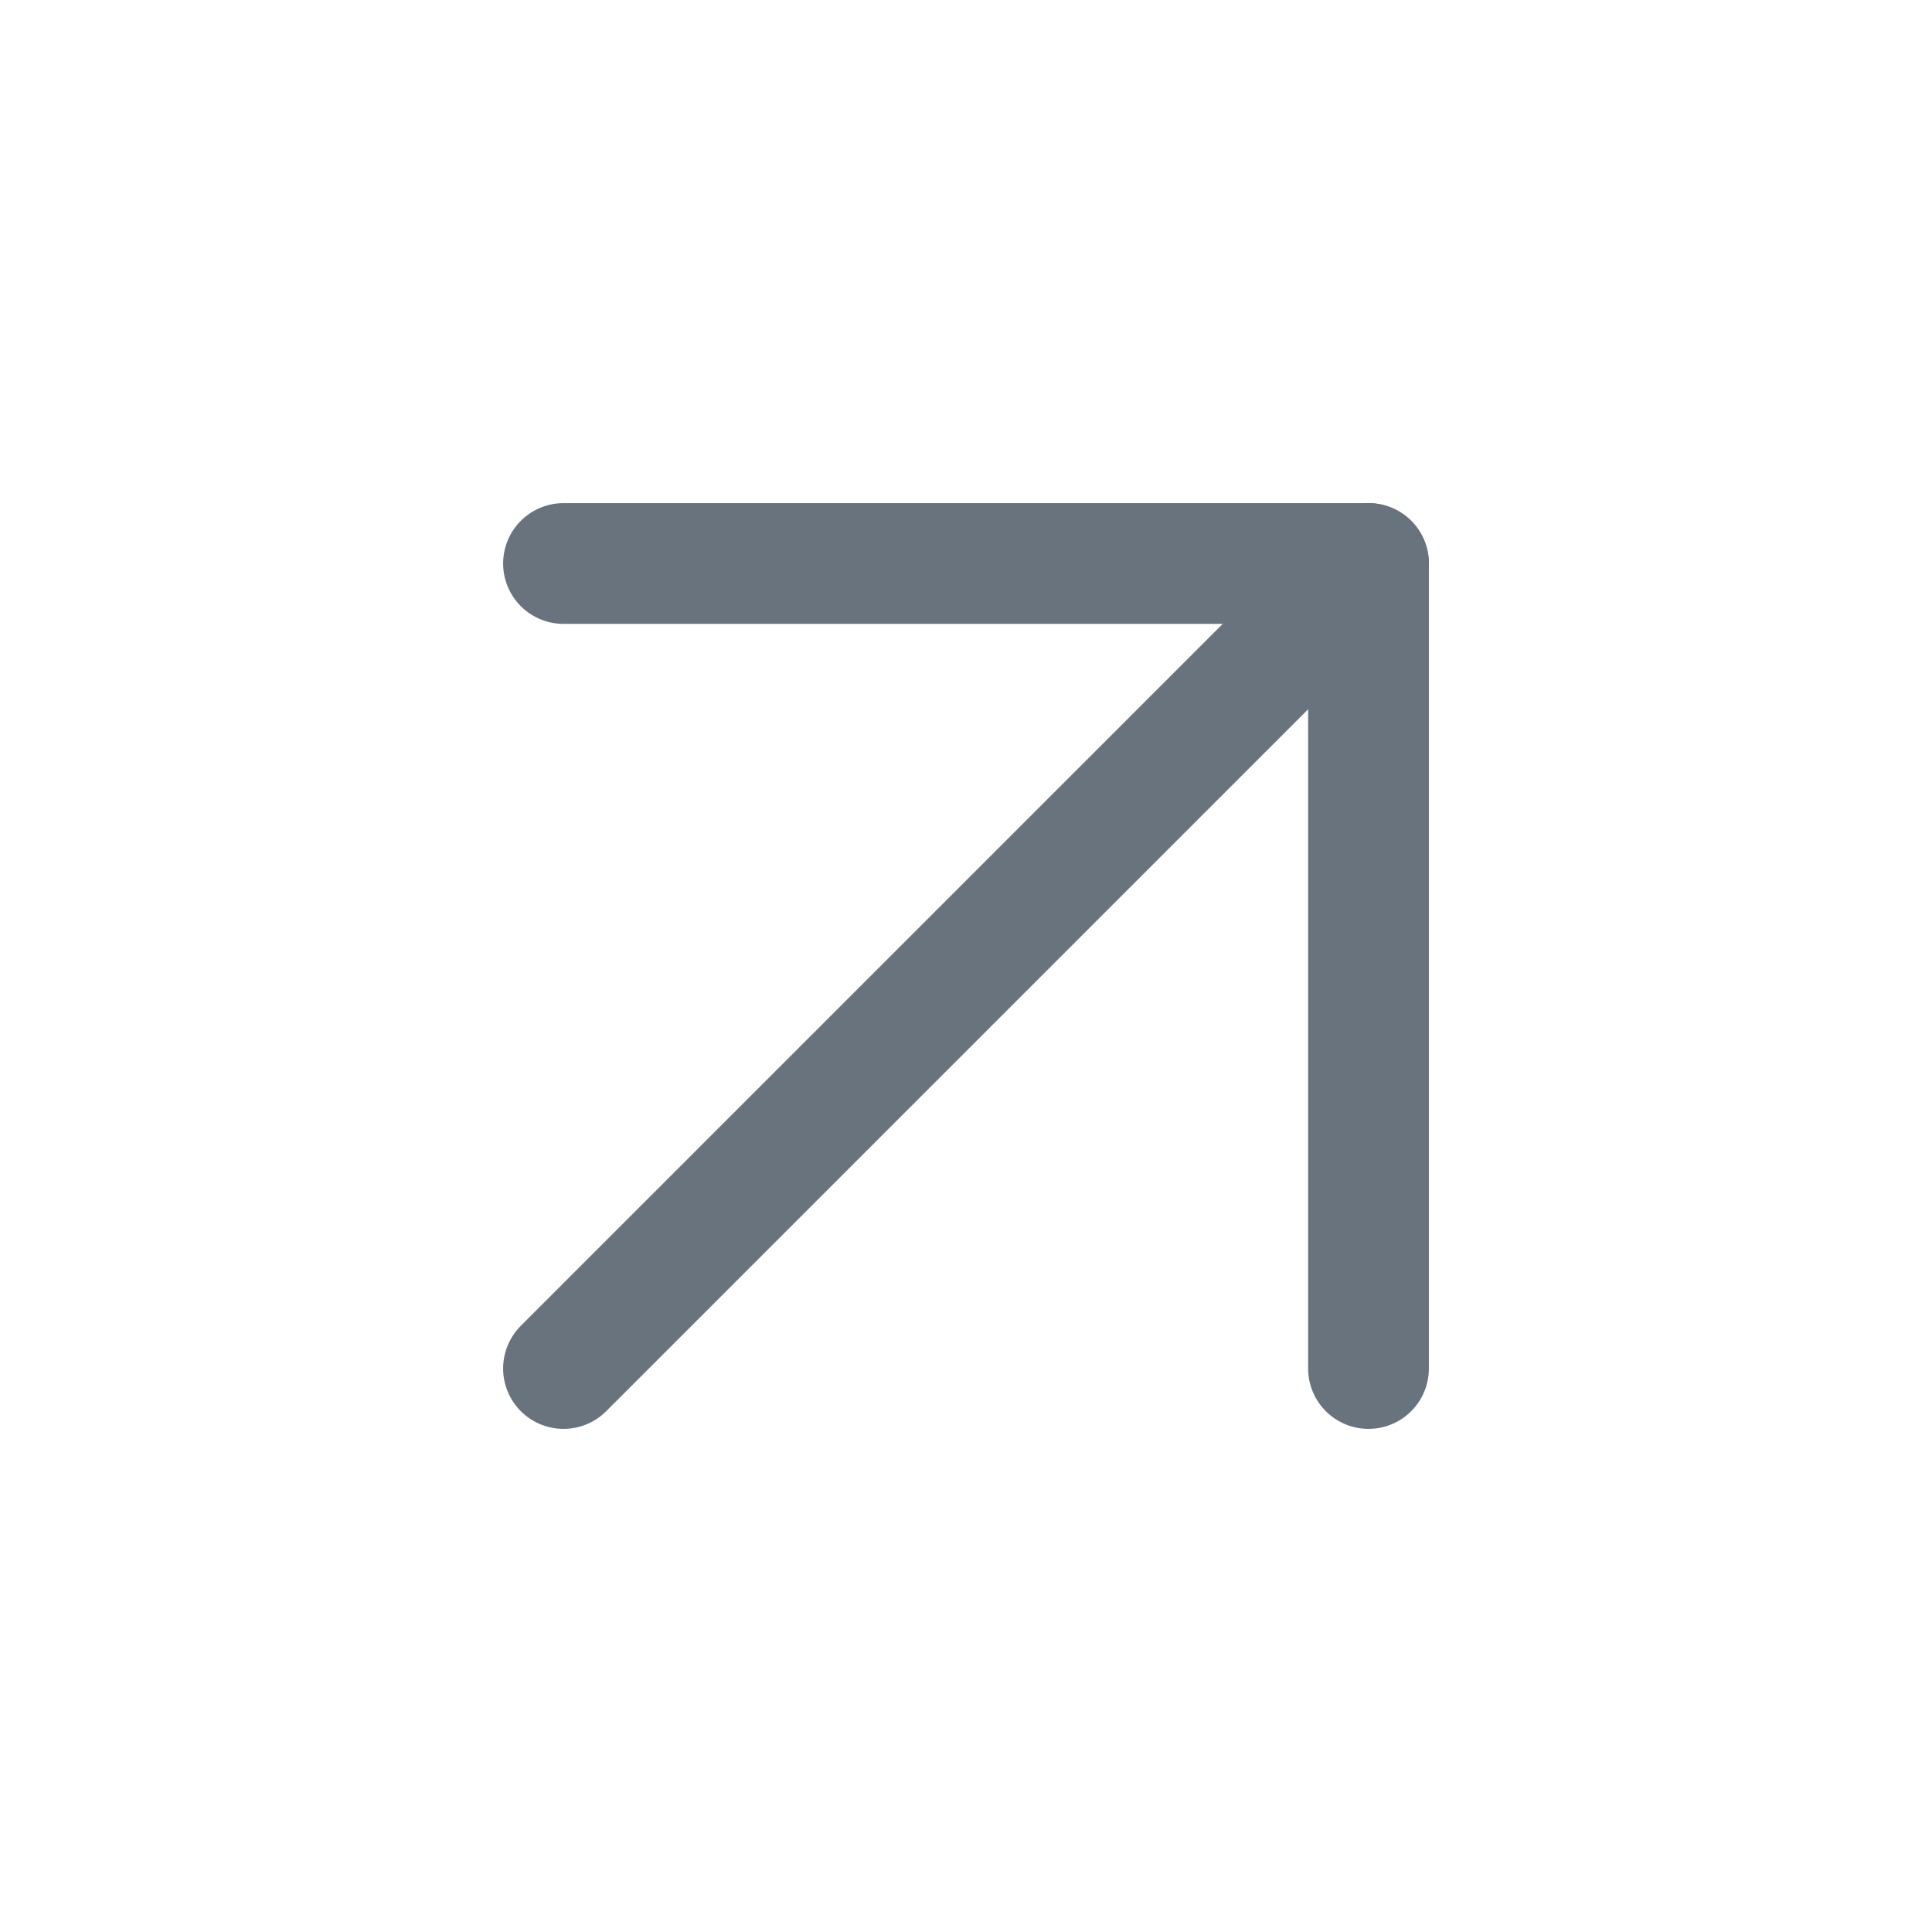
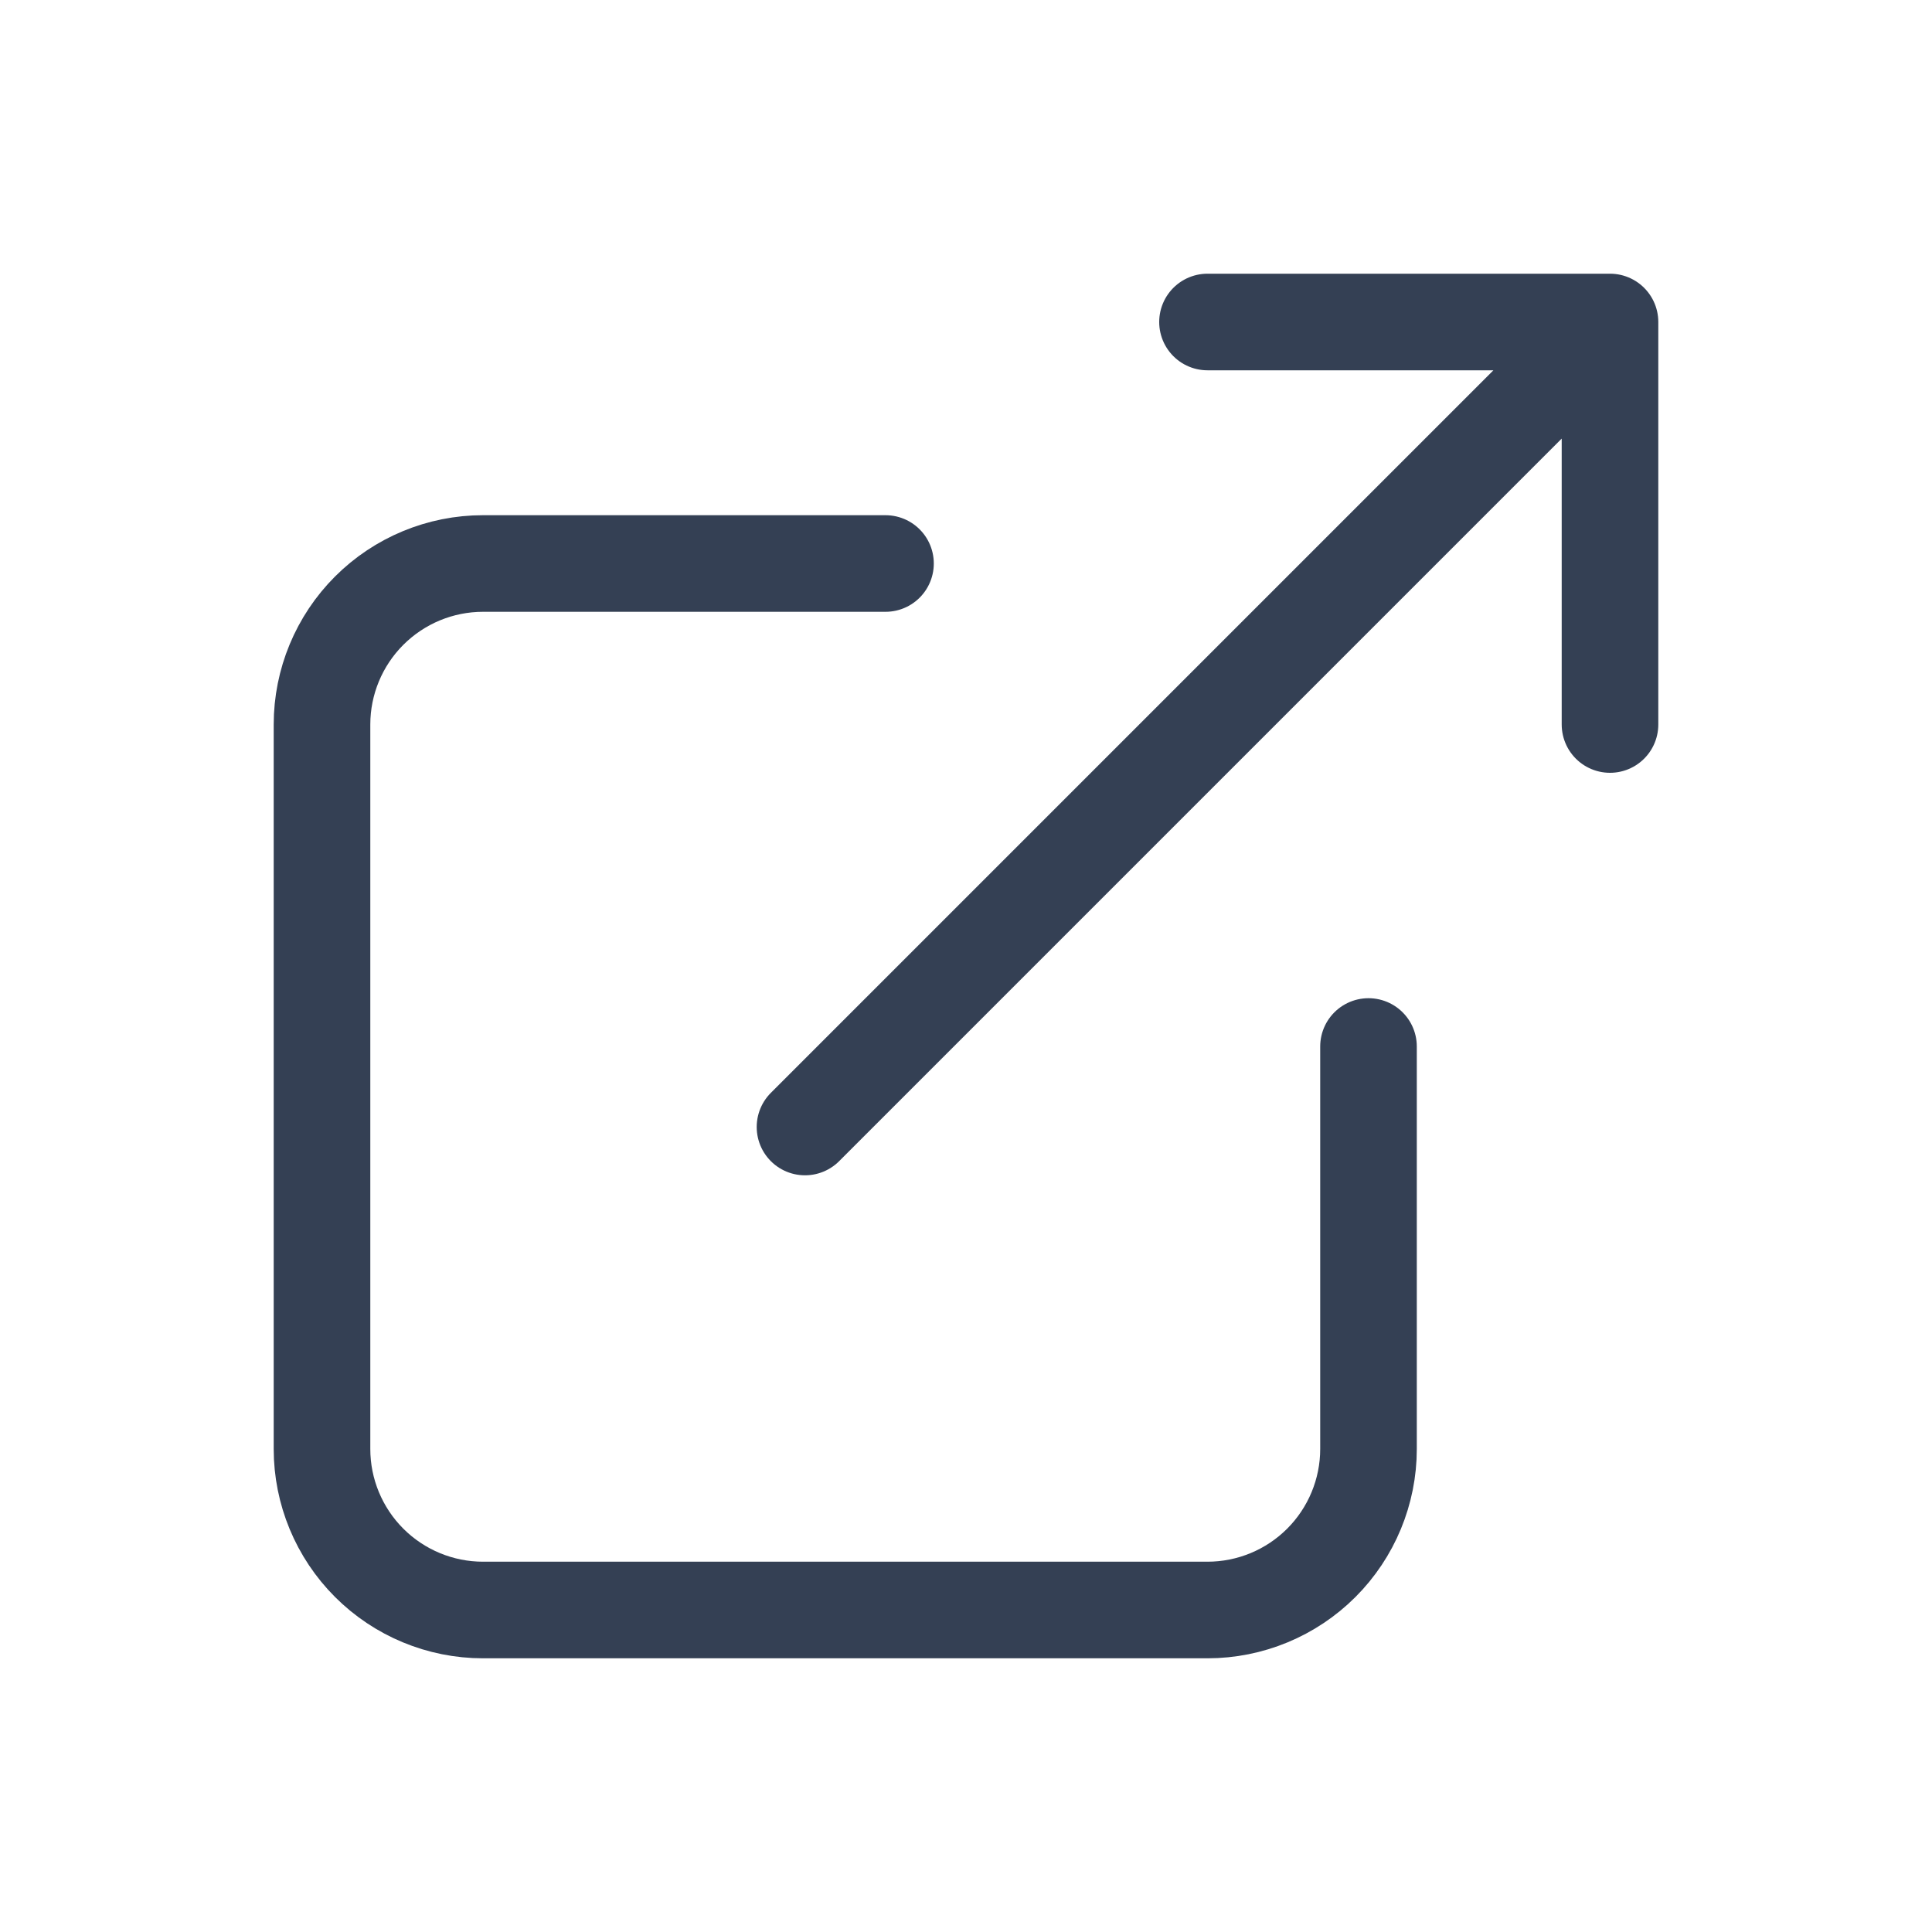
<svg xmlns="http://www.w3.org/2000/svg" width="24" height="24" viewBox="0 0 24 24" fill="none">
-   <path d="M7 17L17 7" stroke="#68737D" stroke-width="1.5" stroke-linecap="round" stroke-linejoin="round" />
-   <path d="M7 7H17V17" stroke="#68737D" stroke-width="1.5" stroke-linecap="round" stroke-linejoin="round" />
+   <path d="M11 7H6C5.47 7 4.961 7.211 4.586 7.586C4.211 7.961 4 8.47 4 9V18C4 18.53 4.211 19.039 4.586 19.414C4.961 19.789 5.47 20 6 20H15C15.53 20 16.039 19.789 16.414 19.414C16.789 19.039 17 18.53 17 18V13M10 14L20 4M20 4H15M20 4V9" stroke="#344054" stroke-width="1.2" stroke-linecap="round" stroke-linejoin="round" />
</svg>
